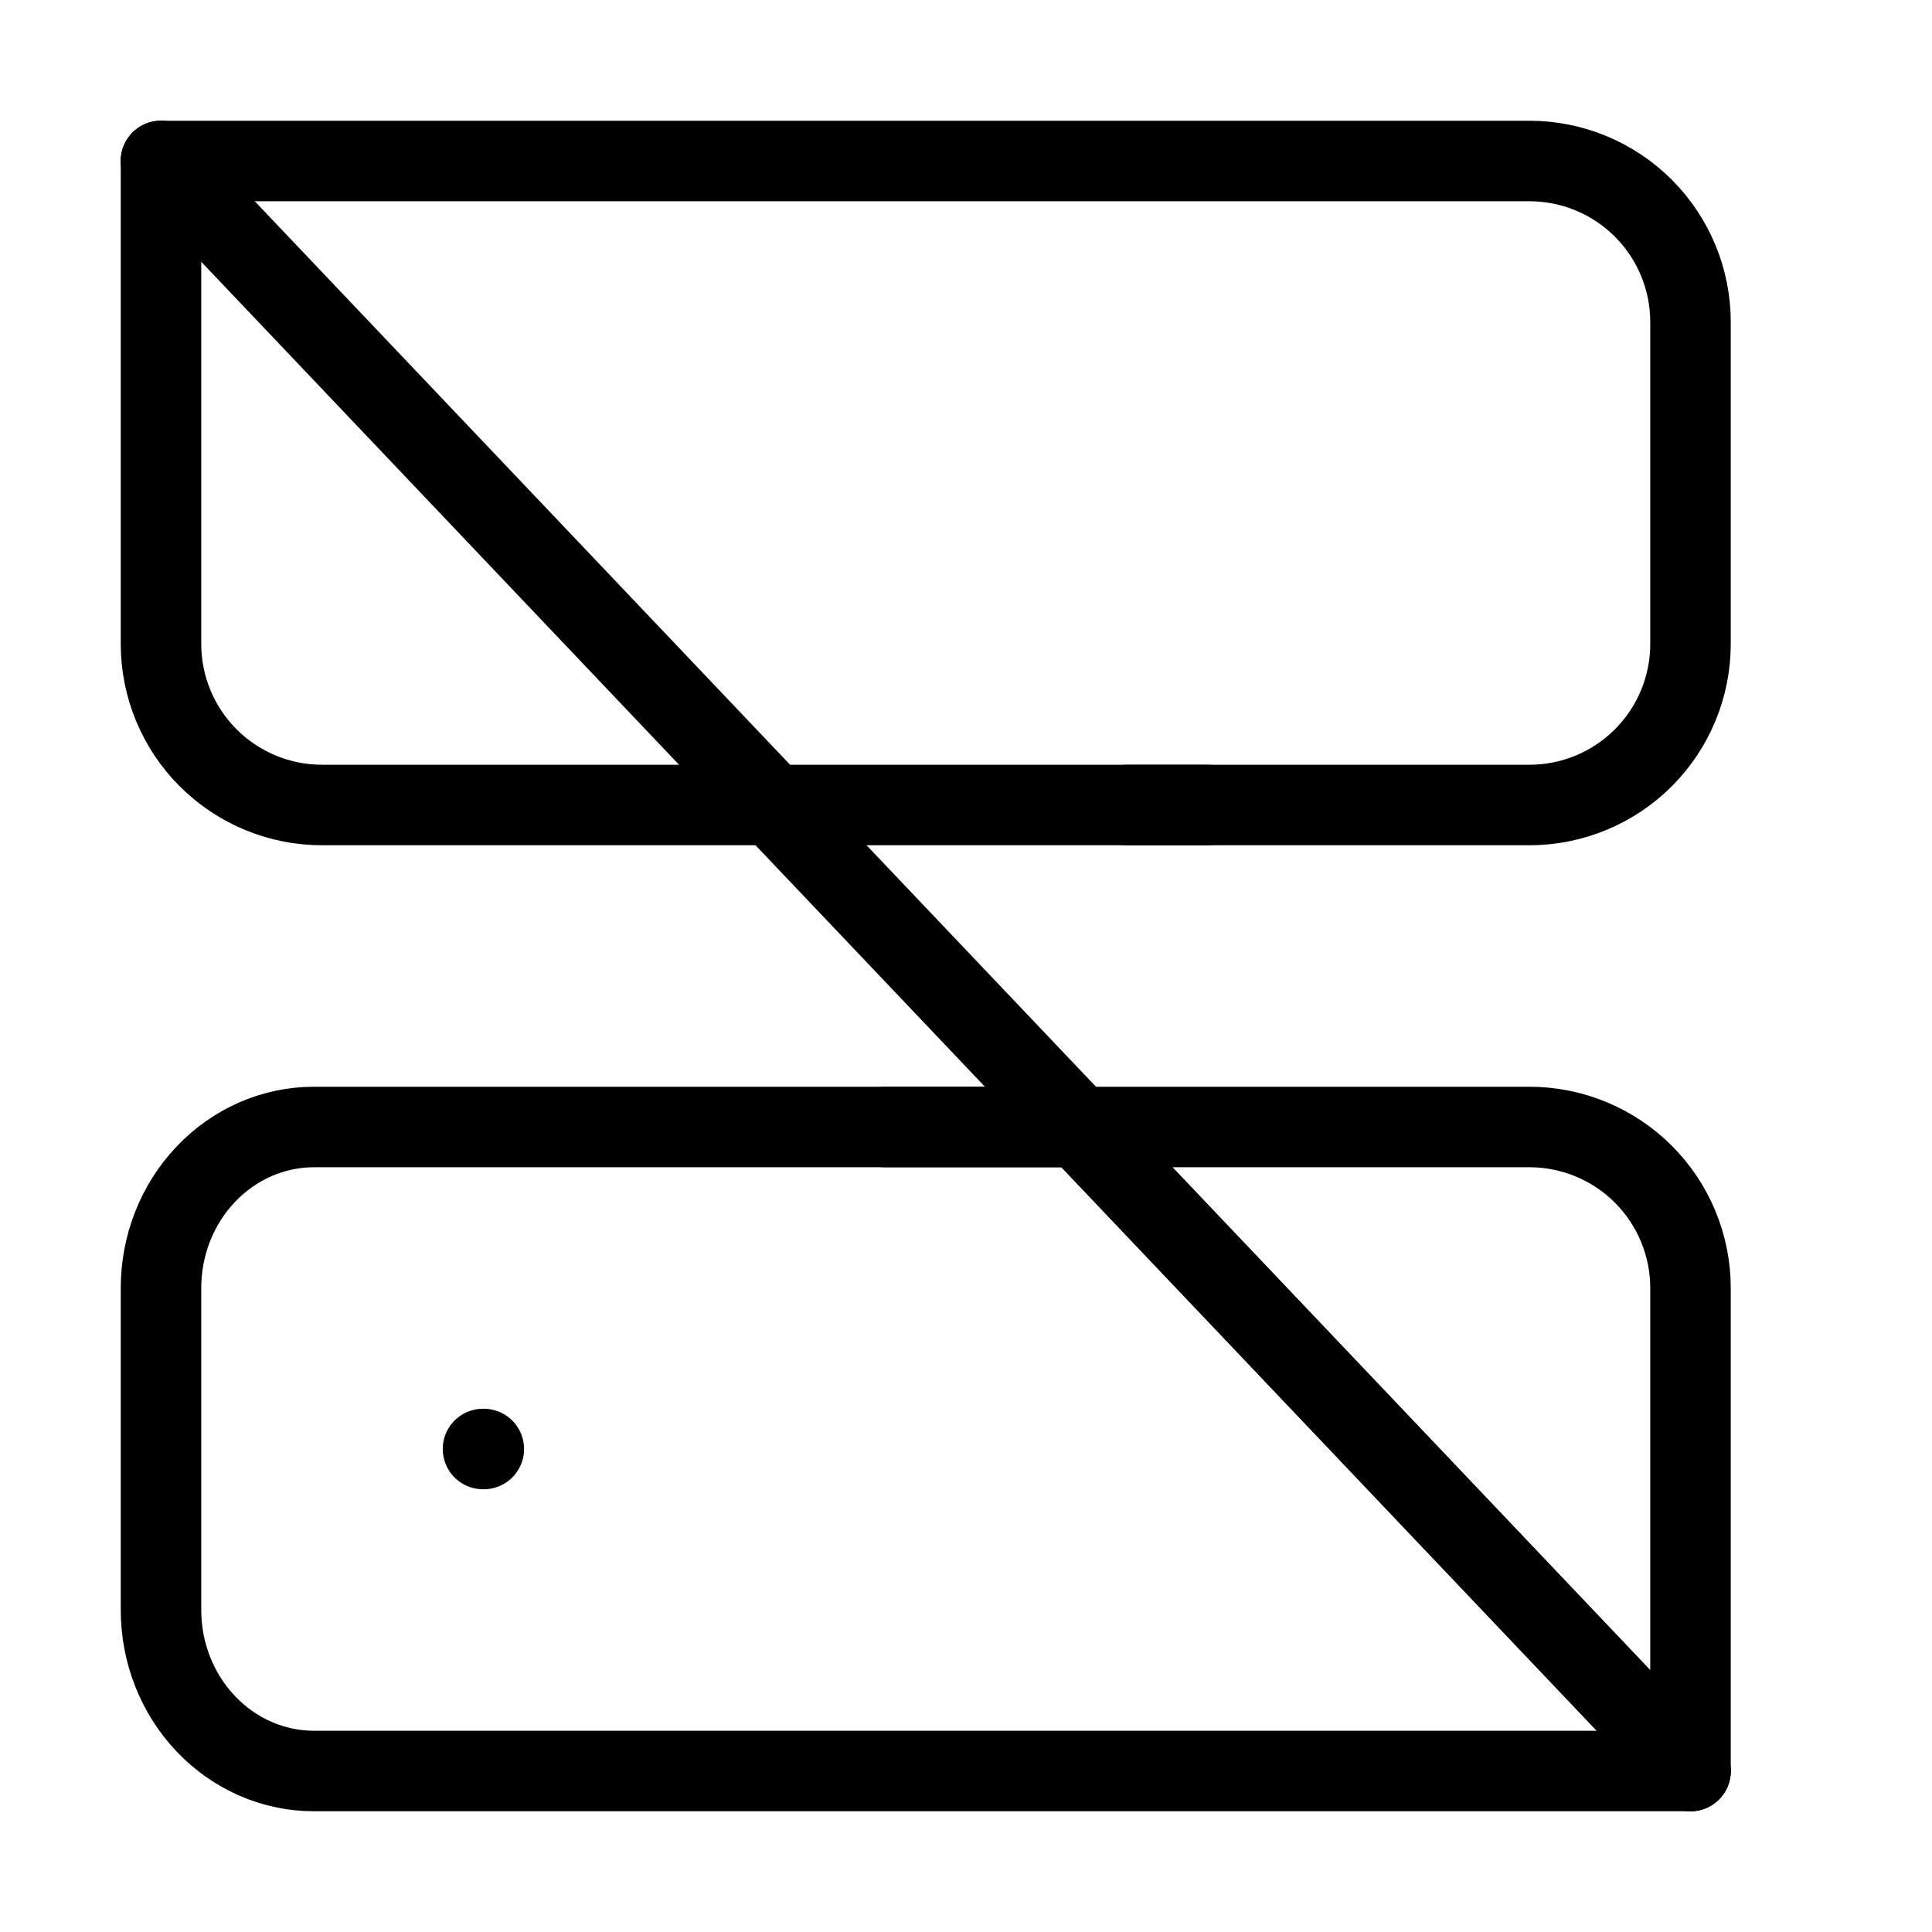
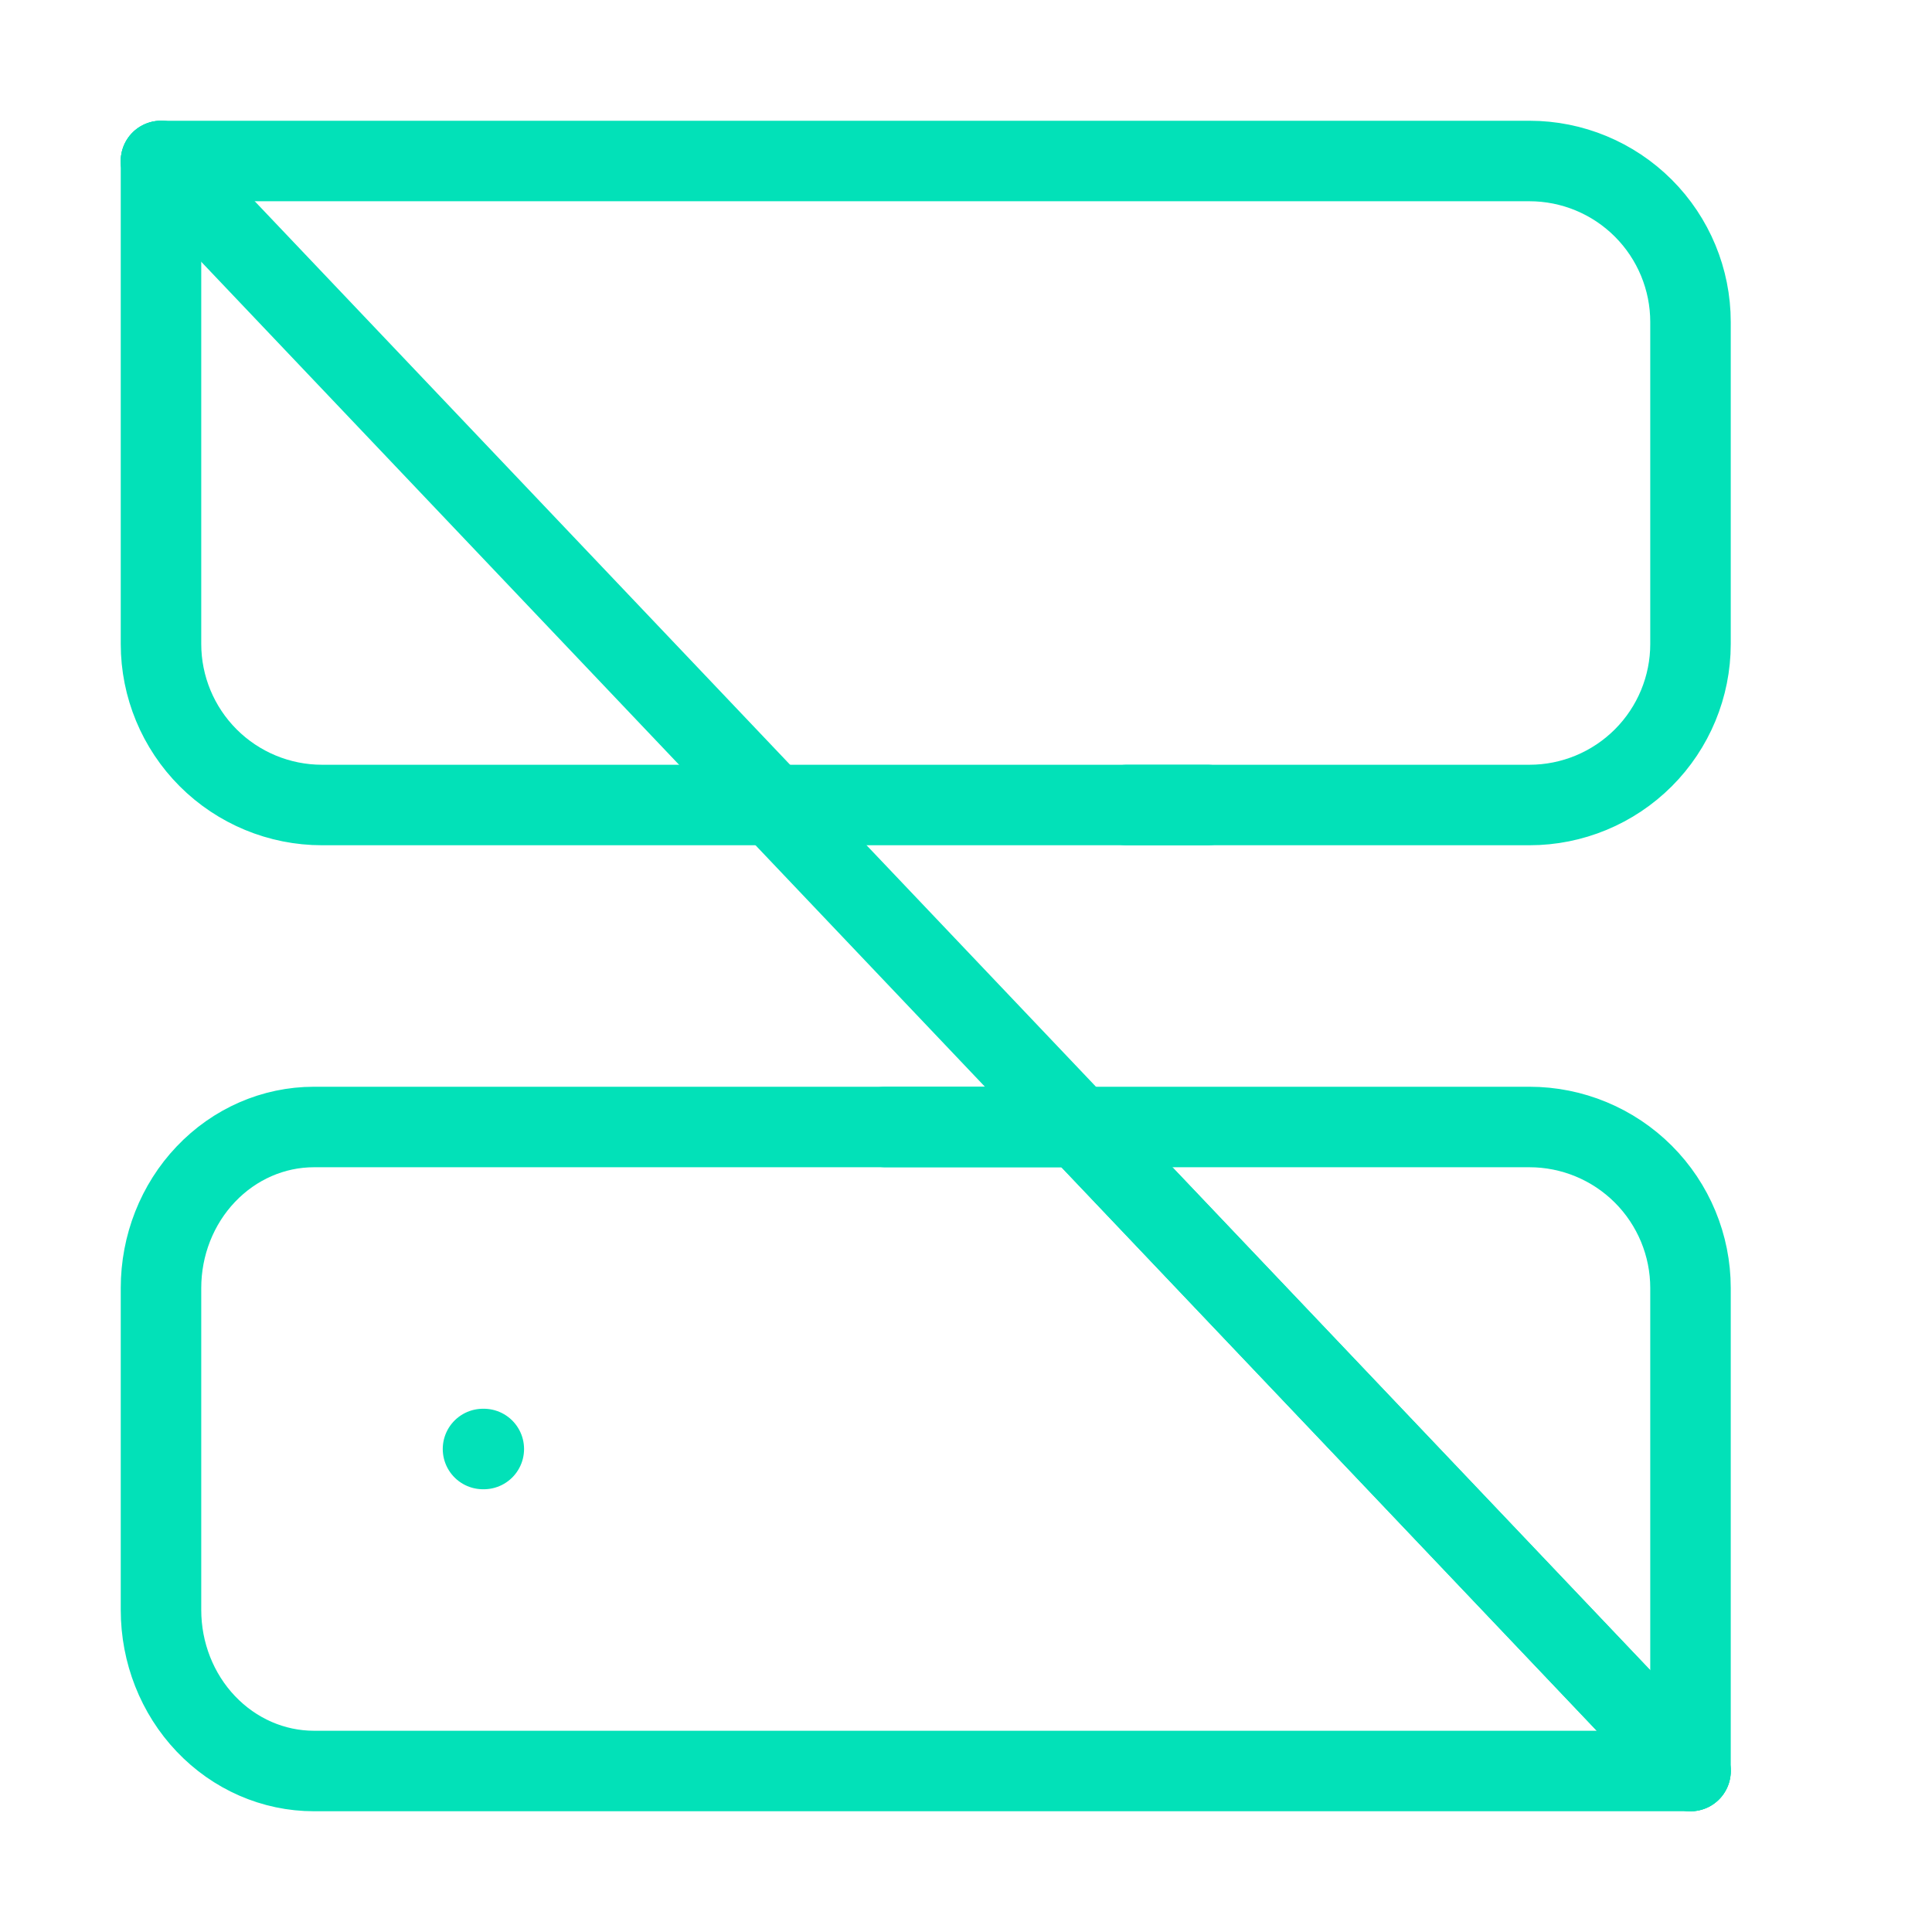
<svg xmlns="http://www.w3.org/2000/svg" width="24" height="24" viewBox="0 0 24 24" fill="none">
-   <path d="M2 2H19C19.53 2 20.039 2.211 20.414 2.586C20.789 2.961 21 3.47 21 4V8C21 8.53 20.789 9.039 20.414 9.414C20.039 9.789 19.53 10 19 10H14" stroke="black" stroke-linecap="round" stroke-linejoin="round" />
-   <path d="M21 22V16C21 15.47 20.789 14.961 20.414 14.586C20.039 14.211 19.53 14 19 14H11" stroke="black" stroke-linecap="round" stroke-linejoin="round" />
-   <path d="M3.9 14C3.396 14 2.913 14.211 2.557 14.586C2.2 14.961 2 15.47 2 16V20C2 20.53 2.2 21.039 2.557 21.414C2.913 21.789 3.396 22 3.9 22C10.021 22 13.454 22 19.575 22H21L13.4 14H3.9Z" stroke="black" stroke-linecap="round" stroke-linejoin="round" />
-   <path d="M6 18H6.01" stroke="black" stroke-linecap="round" stroke-linejoin="round" />
-   <path d="M2 2L21 22" stroke="black" stroke-linecap="round" stroke-linejoin="round" />
-   <path d="M2 2V8C2 8.53 2.211 9.039 2.586 9.414C2.961 9.789 3.47 10 4 10H15" stroke="black" stroke-linecap="round" stroke-linejoin="round" />
+   <path d="M2 2H19C19.53 2 20.039 2.211 20.414 2.586C20.789 2.961 21 3.47 21 4V8C21 8.53 20.789 9.039 20.414 9.414C20.039 9.789 19.53 10 19 10H14" stroke="#02E1B8" stroke-linecap="round" stroke-linejoin="round" />
+   <path d="M21 22V16C21 15.47 20.789 14.961 20.414 14.586C20.039 14.211 19.53 14 19 14H11" stroke="#02E1B8" stroke-linecap="round" stroke-linejoin="round" />
+   <path d="M3.9 14C3.396 14 2.913 14.211 2.557 14.586C2.2 14.961 2 15.47 2 16V20C2 20.53 2.2 21.039 2.557 21.414C2.913 21.789 3.396 22 3.9 22C10.021 22 13.454 22 19.575 22H21L13.4 14H3.9Z" stroke="#02E1B8" stroke-linecap="round" stroke-linejoin="round" />
+   <path d="M6 18H6.01" stroke="#02E1B8" stroke-linecap="round" stroke-linejoin="round" />
+   <path d="M2 2L21 22" stroke="#02E1B8" stroke-linecap="round" stroke-linejoin="round" />
+   <path d="M2 2V8C2 8.53 2.211 9.039 2.586 9.414C2.961 9.789 3.47 10 4 10H15" stroke="#02E1B8" stroke-linecap="round" stroke-linejoin="round" />
</svg>
